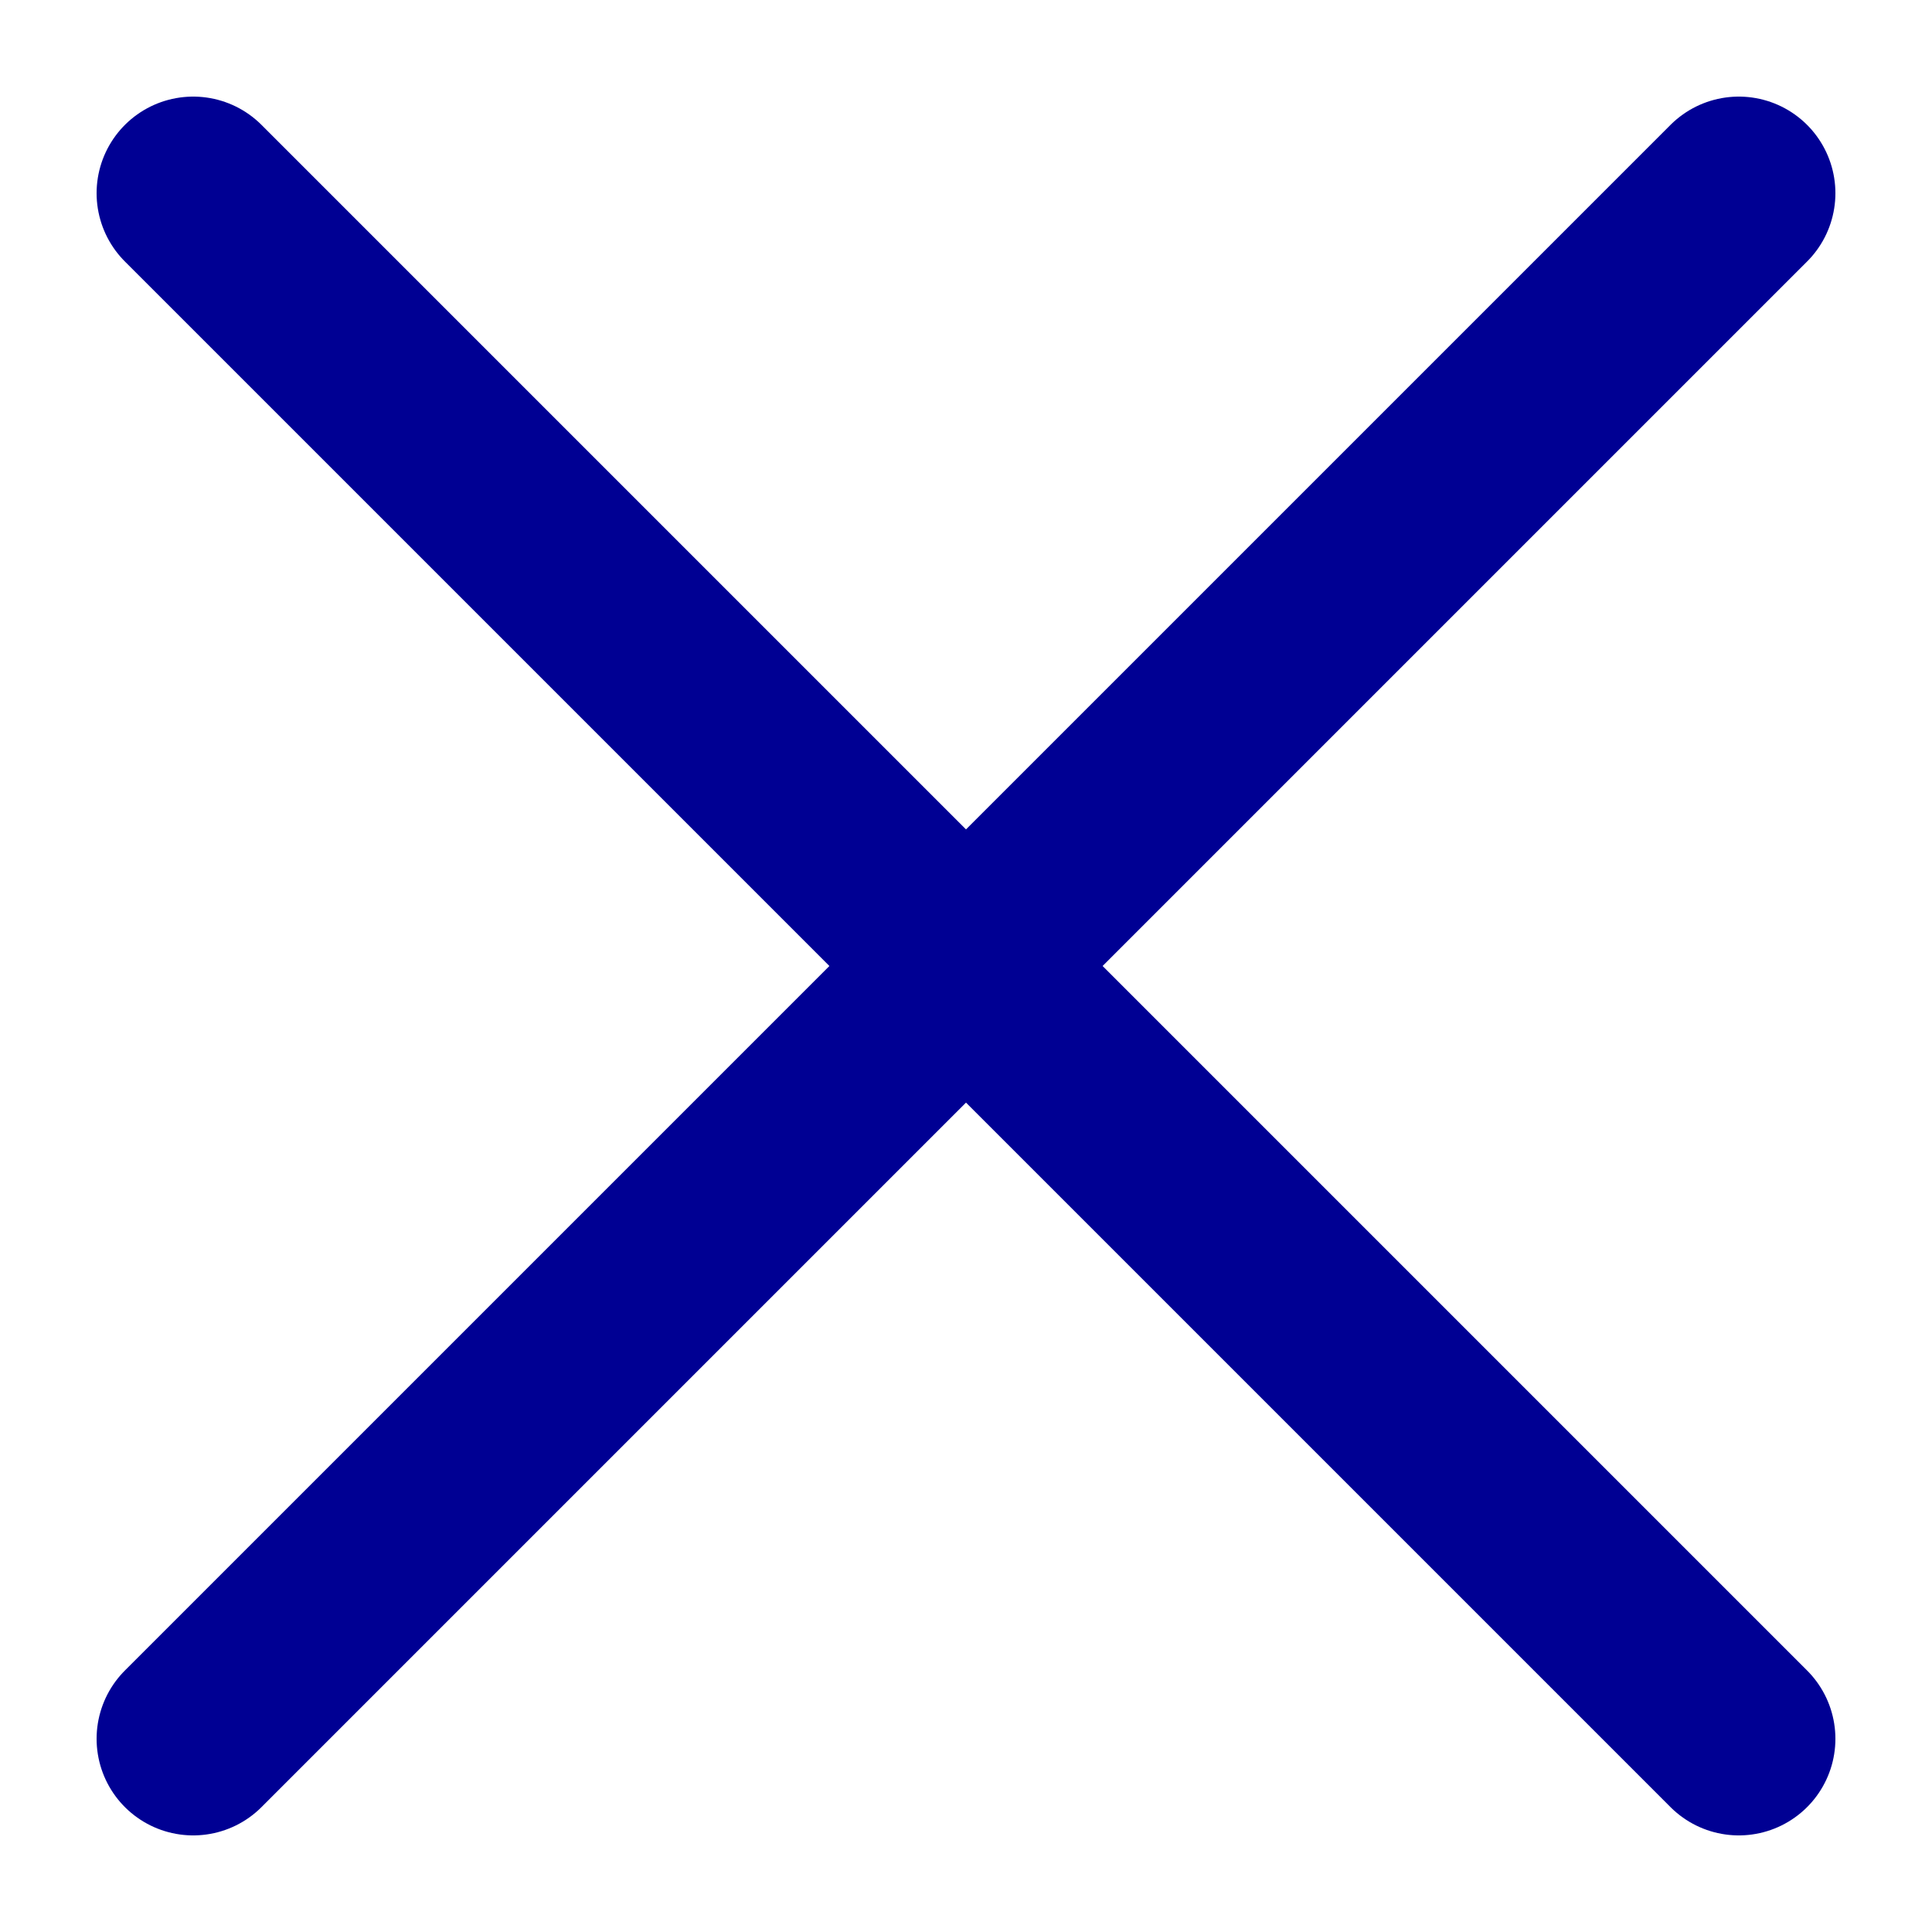
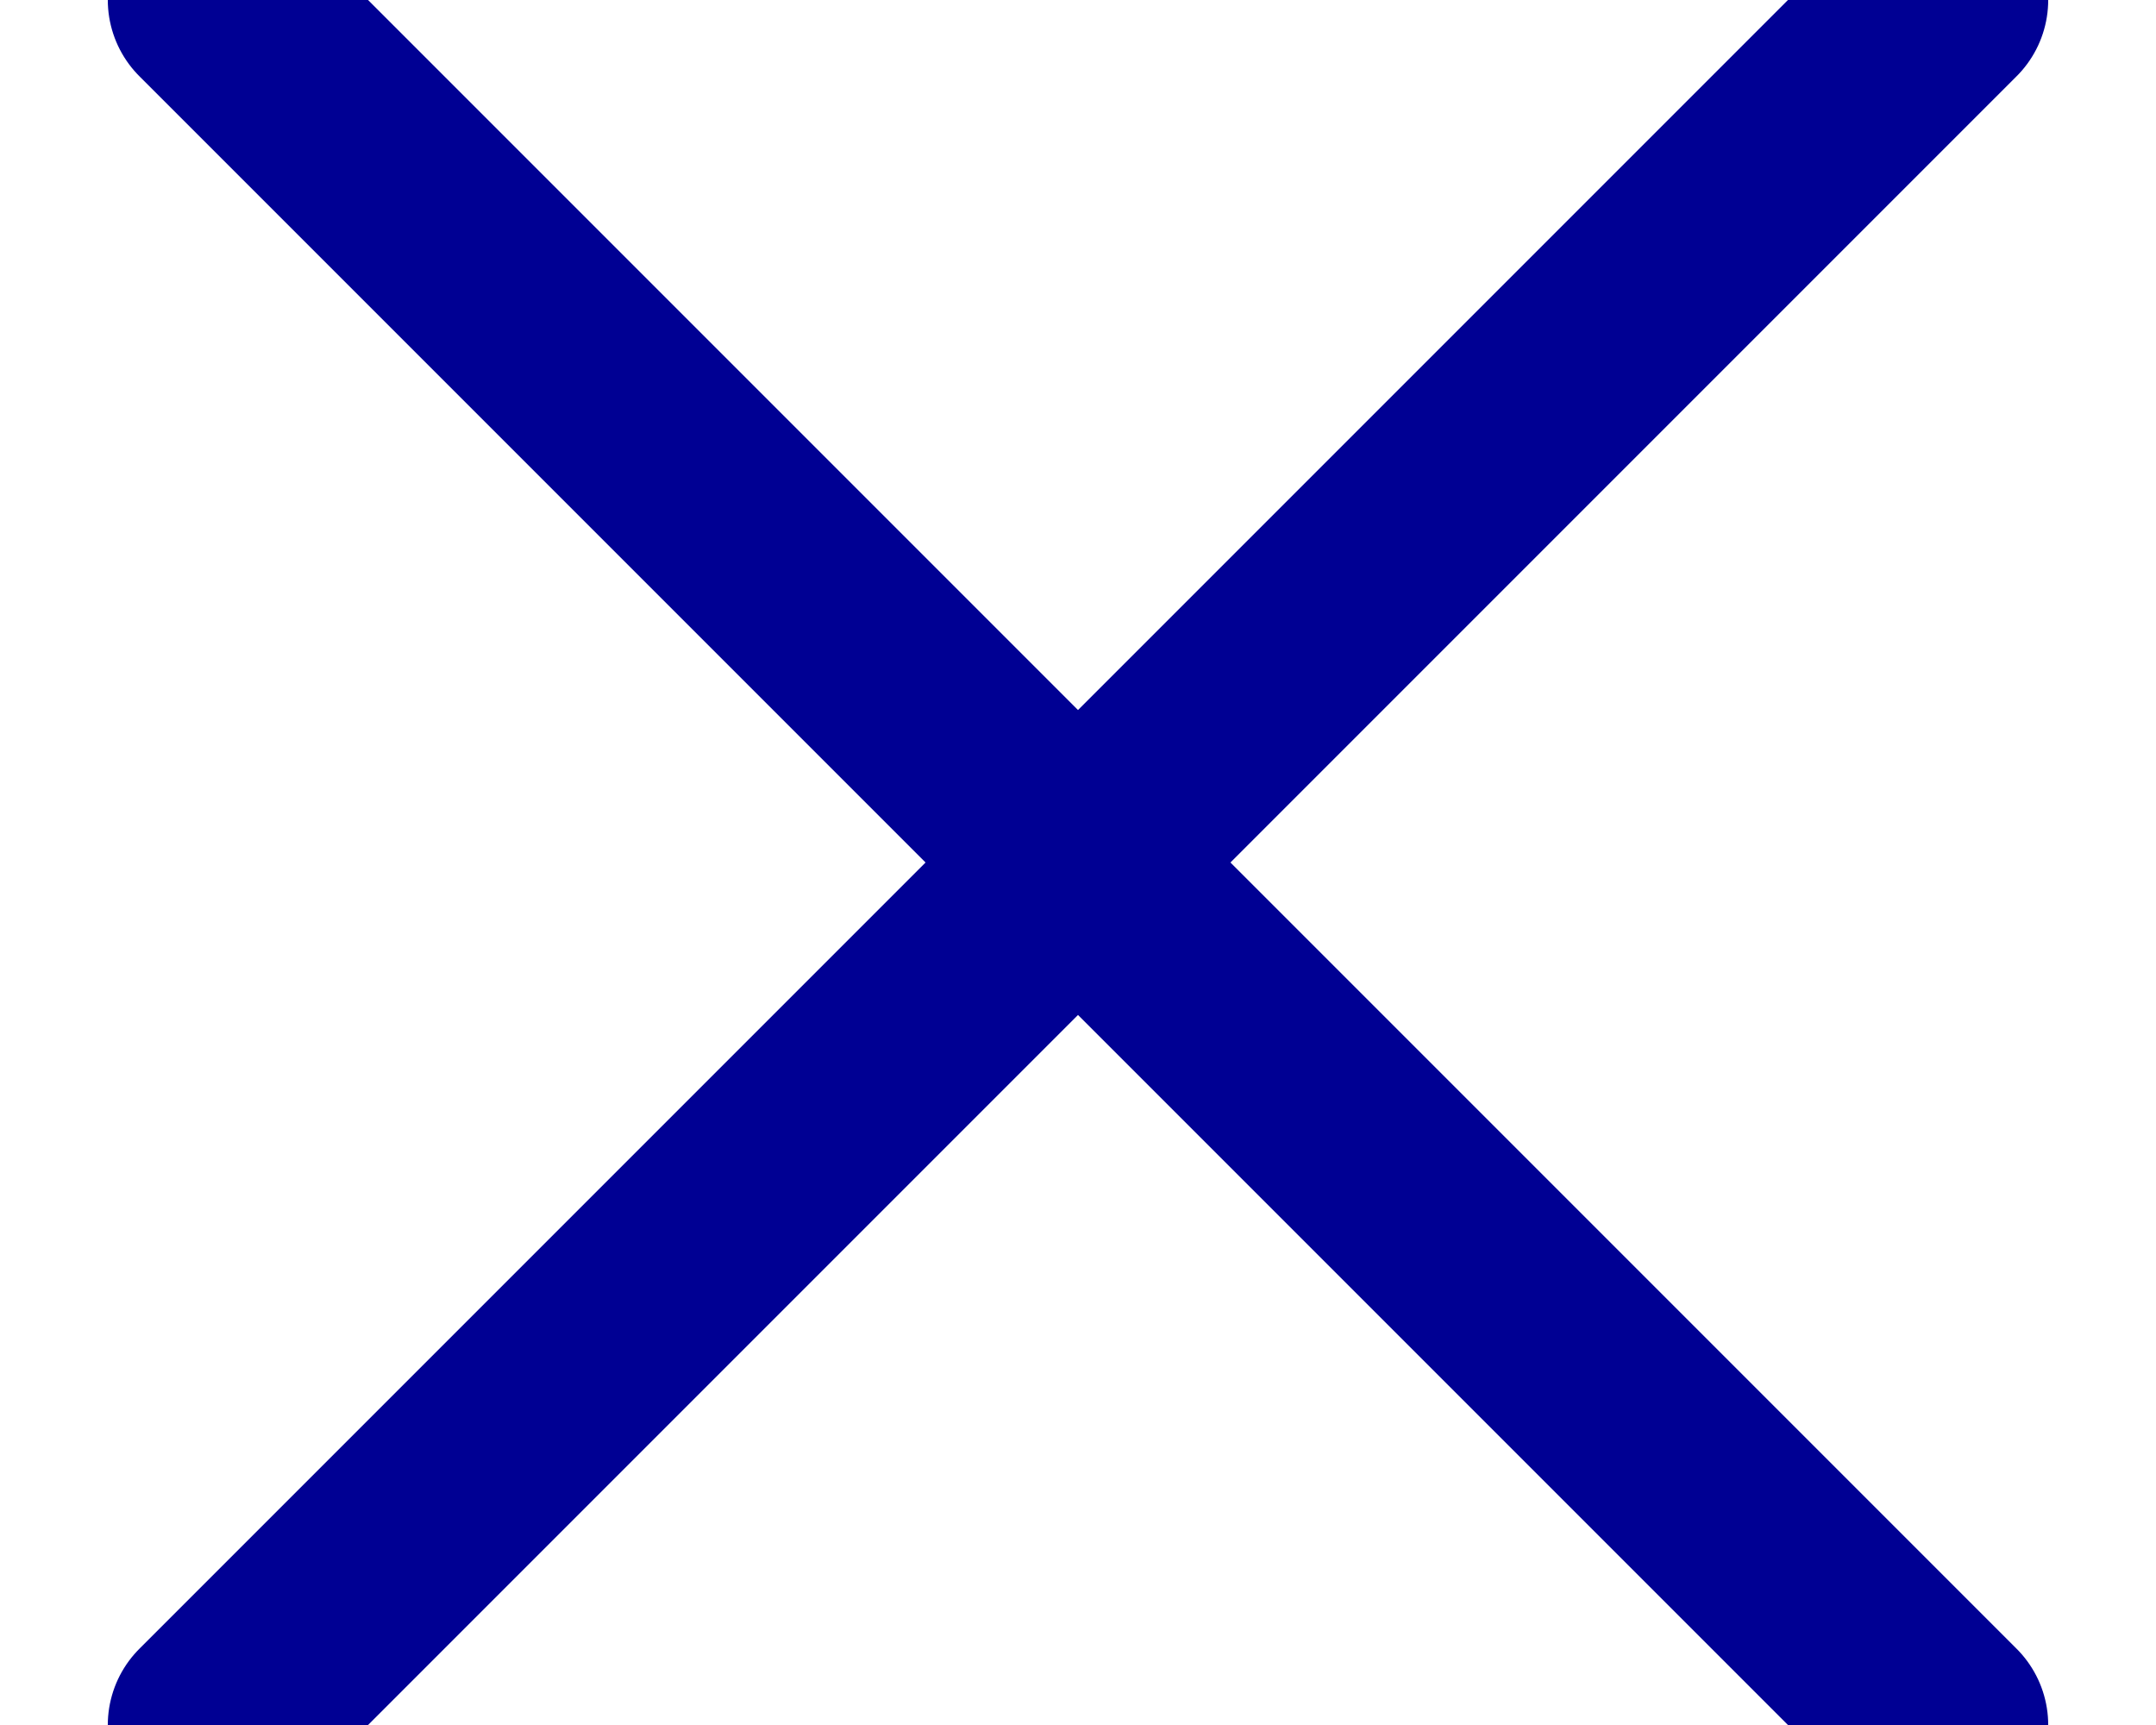
- <svg xmlns="http://www.w3.org/2000/svg" width="16px" height="16px" viewBox="0 0 10 8" version="1.1">
+ <svg xmlns="http://www.w3.org/2000/svg" width="10px" height="8px" viewBox="0 0 10 8" version="1.1">
  <g id="Components" stroke="none" stroke-width="1" fill="none" fill-rule="evenodd">
    <g id="Text-fields" transform="translate(-1076, -1612)">
      <g id="cross-black" transform="translate(1073, 1608)">
        <rect id="Rectangle" x="0" y="0" width="16" height="16" />
        <path d="M4,4 L12,12 M12,4 L4,12" id="Imported-Layers-Copy-6" stroke="#000093" stroke-linecap="round" stroke-linejoin="round" />
      </g>
    </g>
  </g>
</svg>
